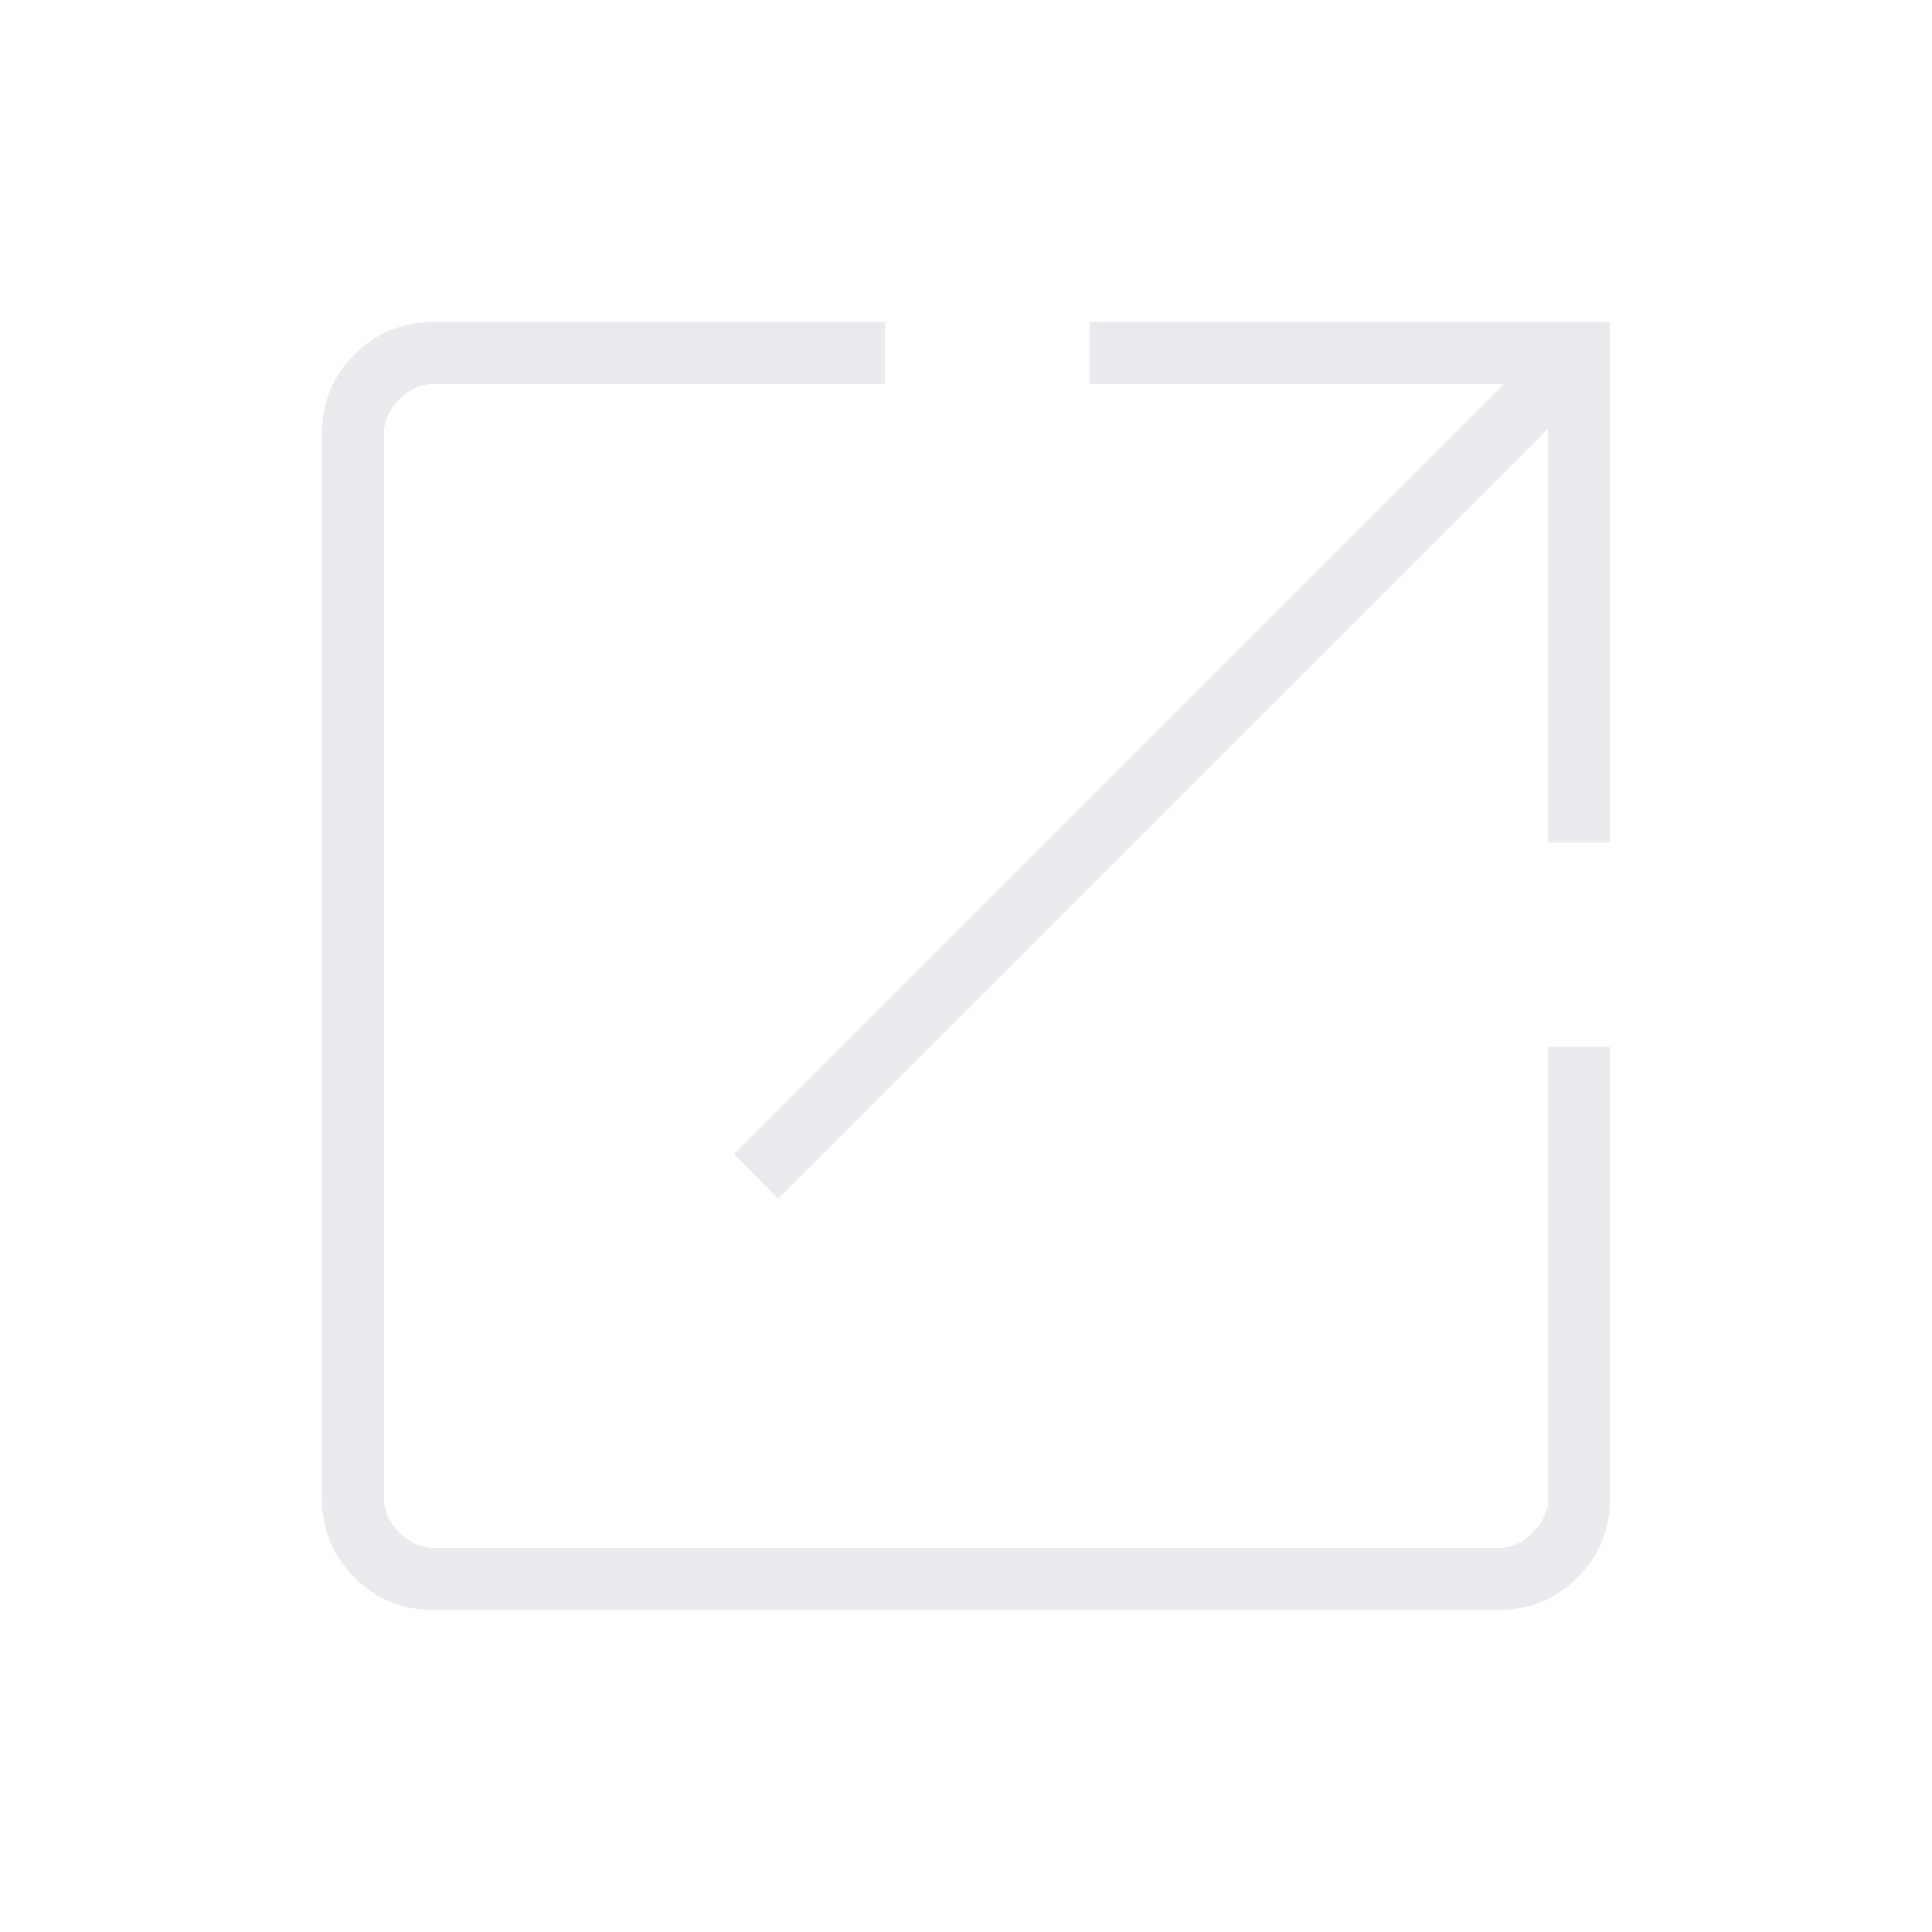
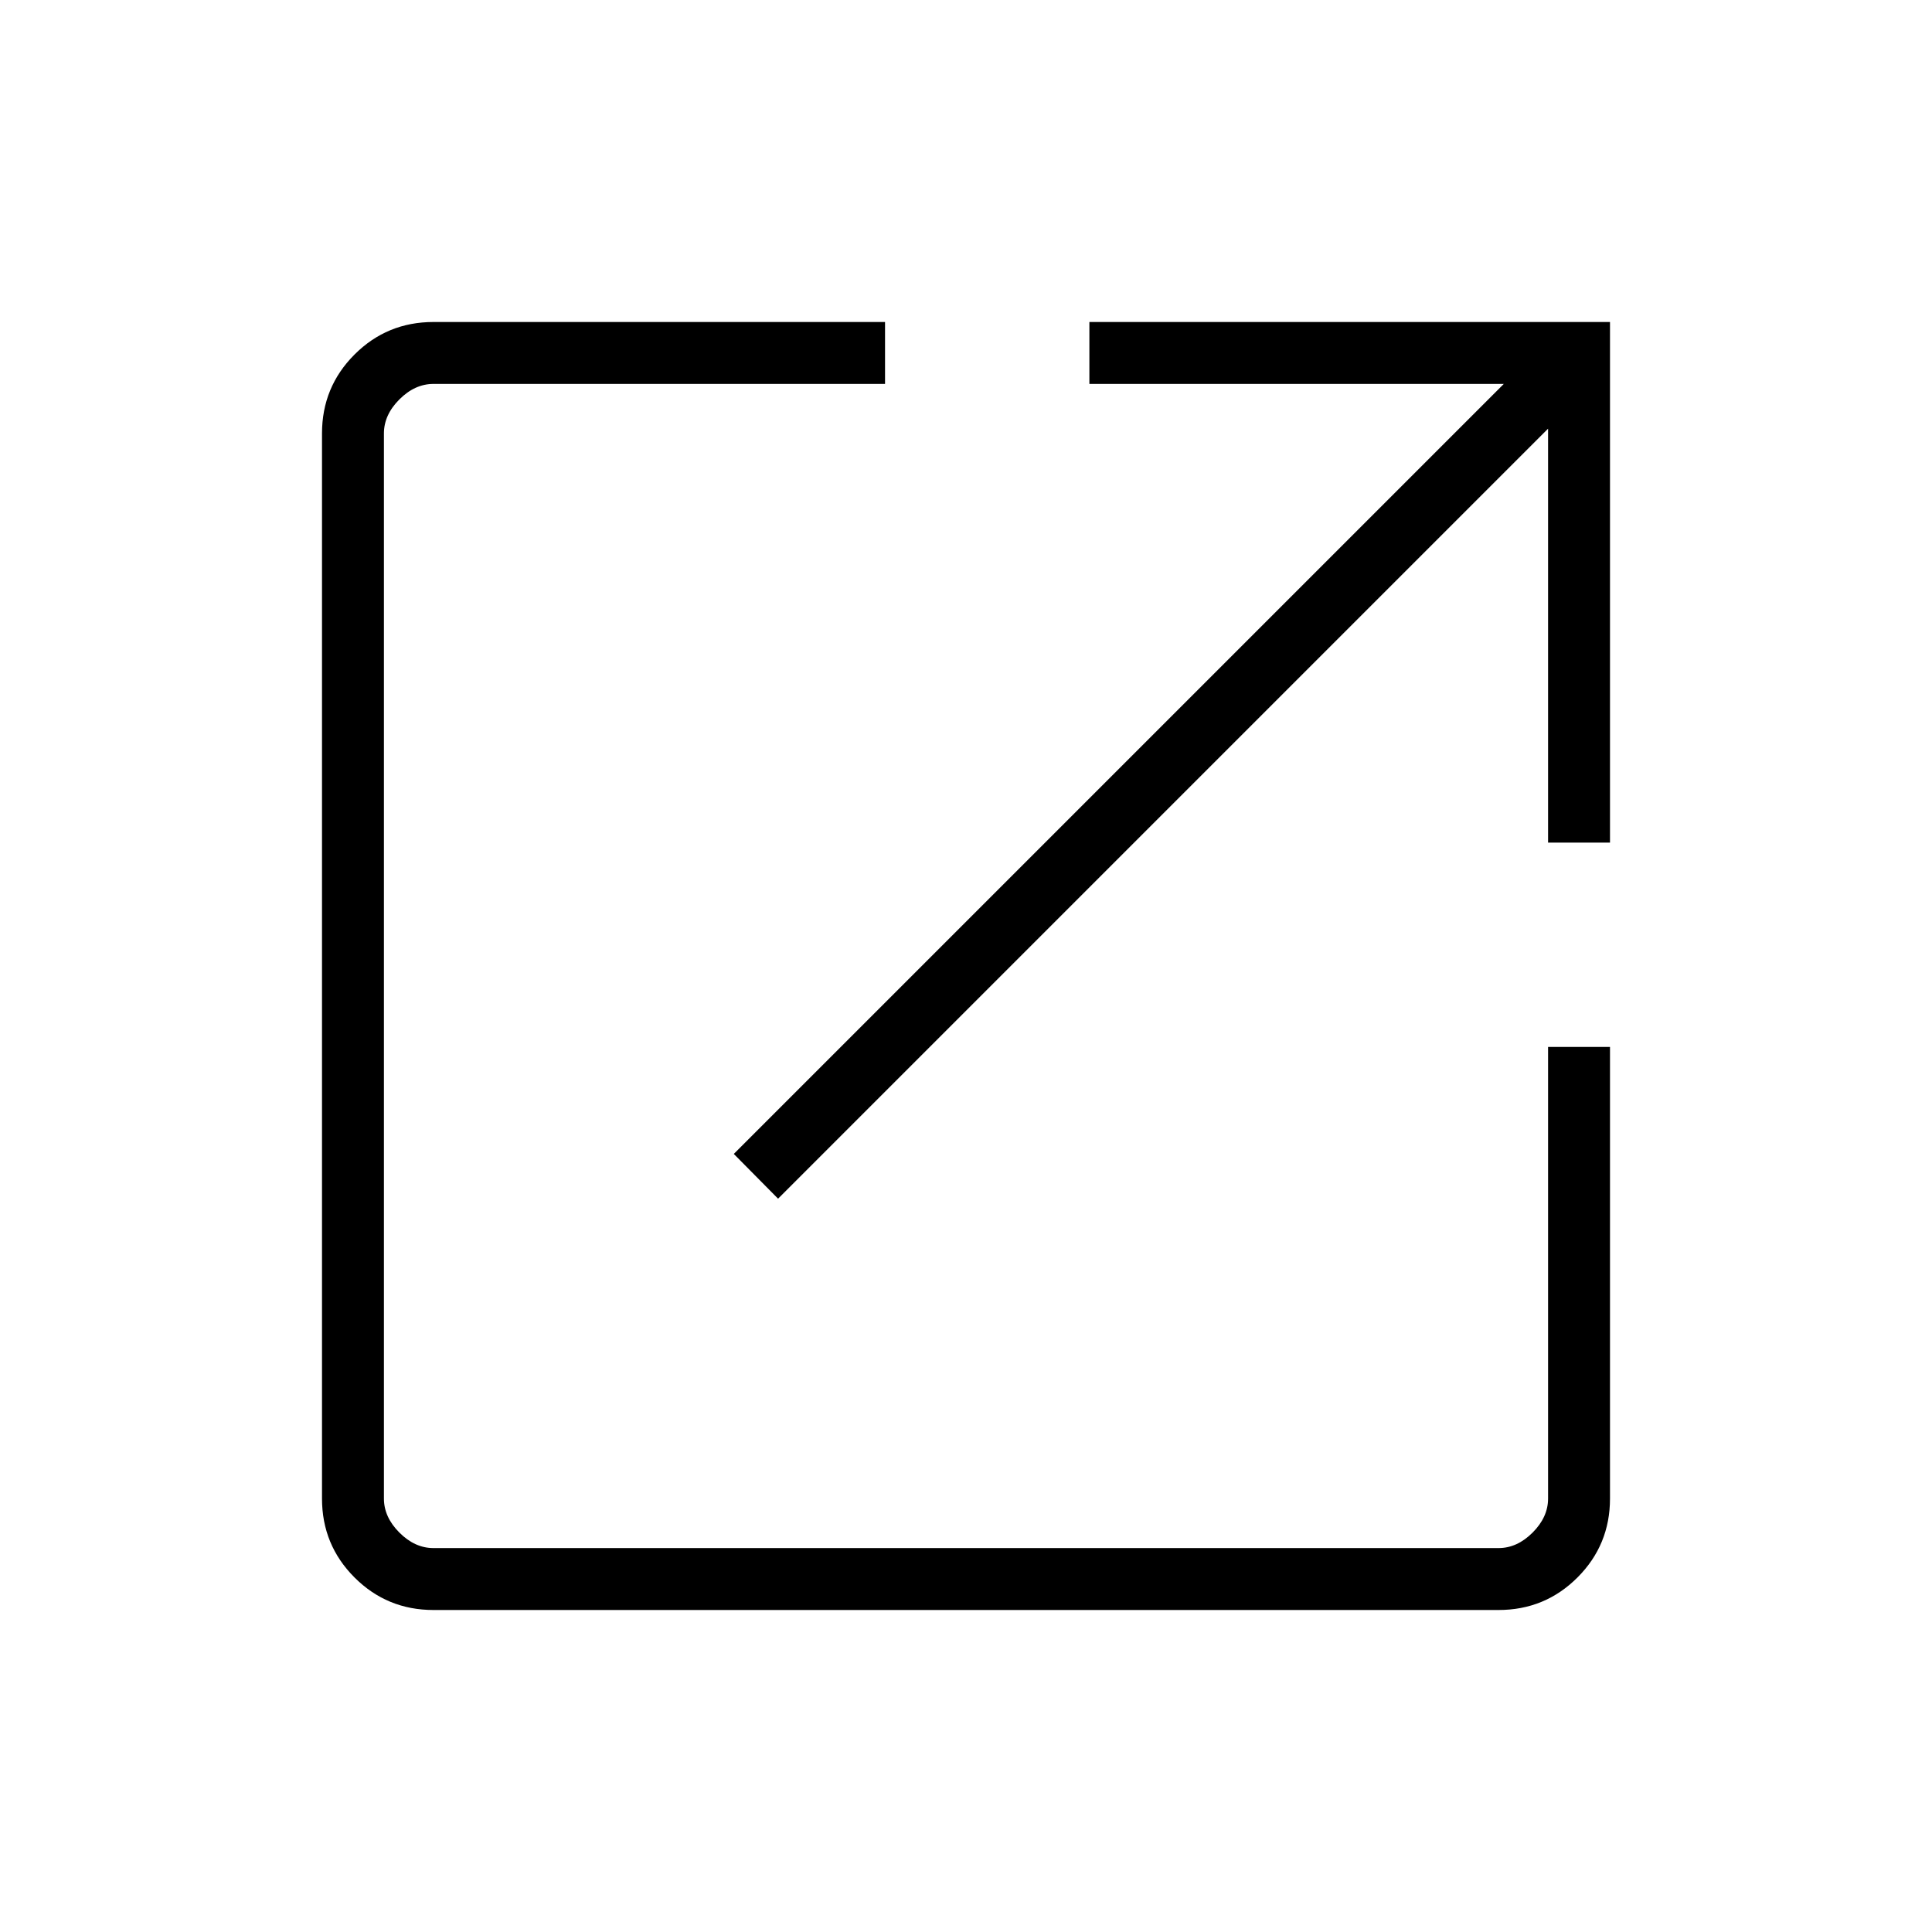
- <svg xmlns="http://www.w3.org/2000/svg" height="48px" viewBox="0 -960 960 960" width="48px" fill="#e8eaed">
+ <svg xmlns="http://www.w3.org/2000/svg" height="48px" viewBox="0 -960 960 960" width="48px" fill="currentColor">
  <path d="M215.38-160q-23.05 0-39.22-16.16Q160-192.33 160-215.38v-529.24q0-23.05 16.16-39.22Q192.33-800 215.38-800h224.39v30.77H215.38q-9.23 0-16.92 7.69-7.69 7.69-7.69 16.92v529.24q0 9.23 7.69 16.92 7.69 7.69 16.92 7.69h529.24q9.23 0 16.92-7.69 7.69-7.69 7.69-16.92v-224.39H800v224.39q0 23.05-16.16 39.22Q767.67-160 744.62-160H215.38Zm171.24-204.38-22-22.24 382.61-382.61H541.31V-800H800v258.69h-30.77V-747L386.62-364.38Z" />
</svg>
